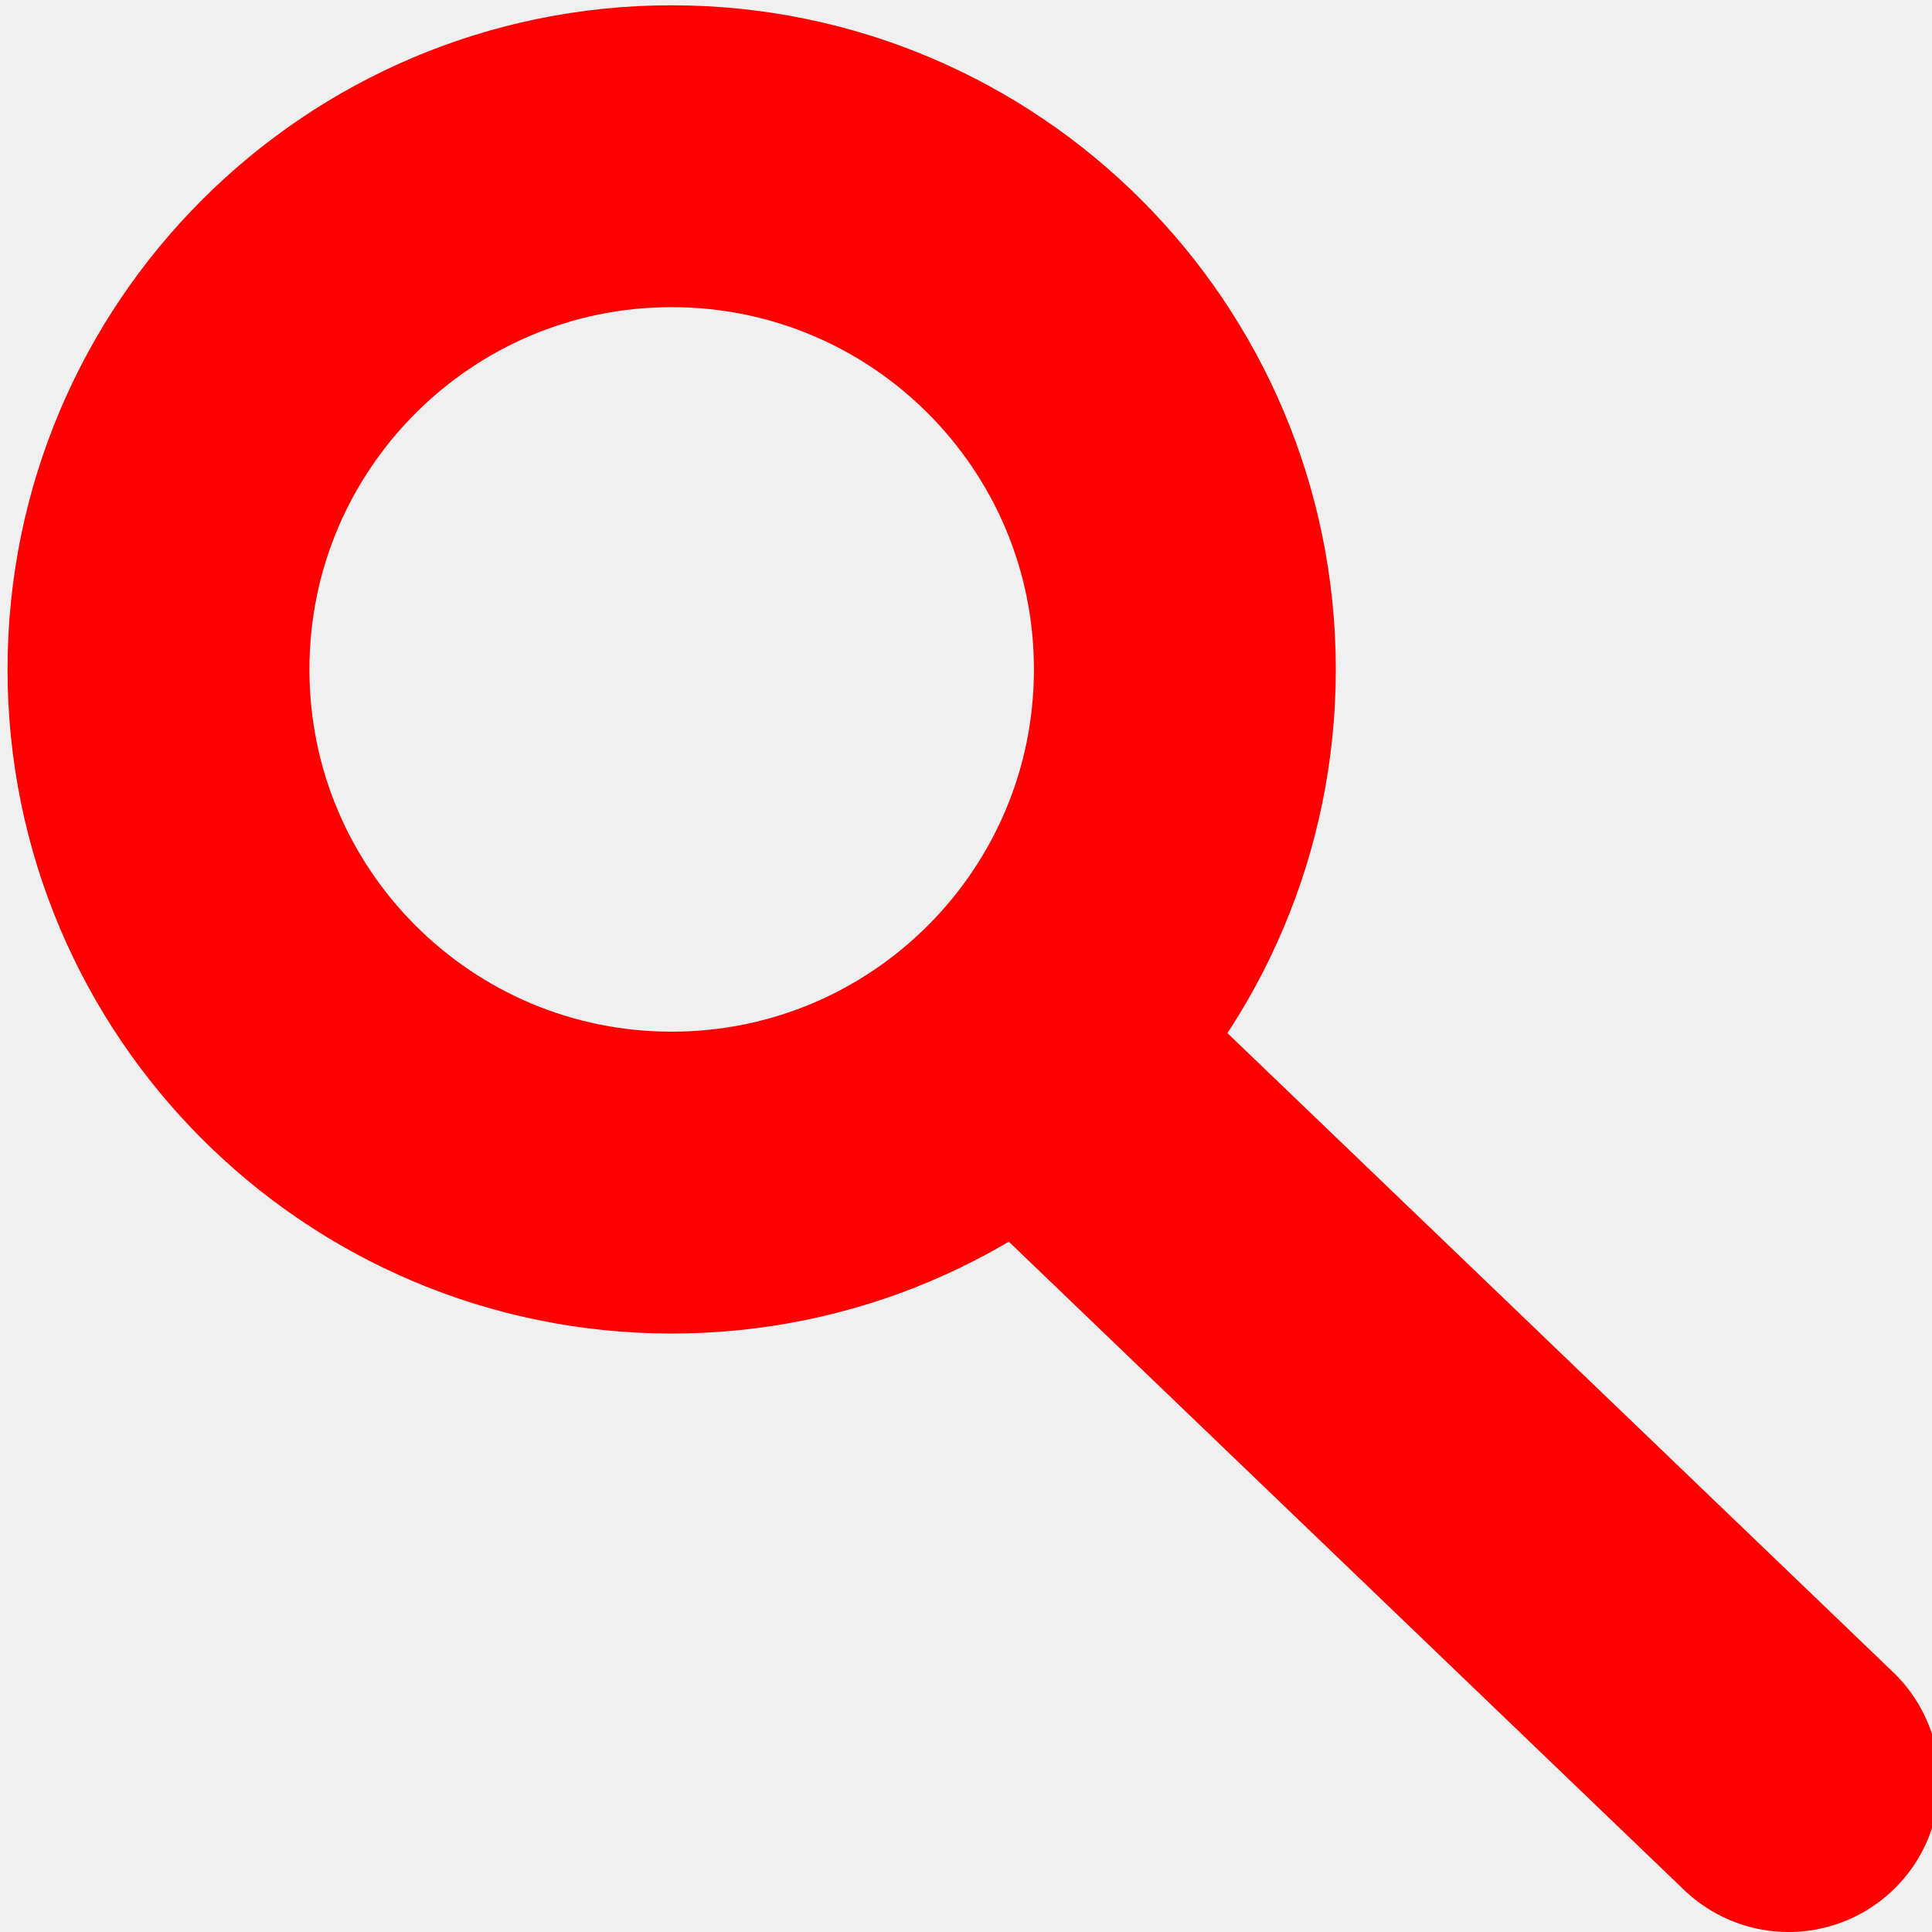
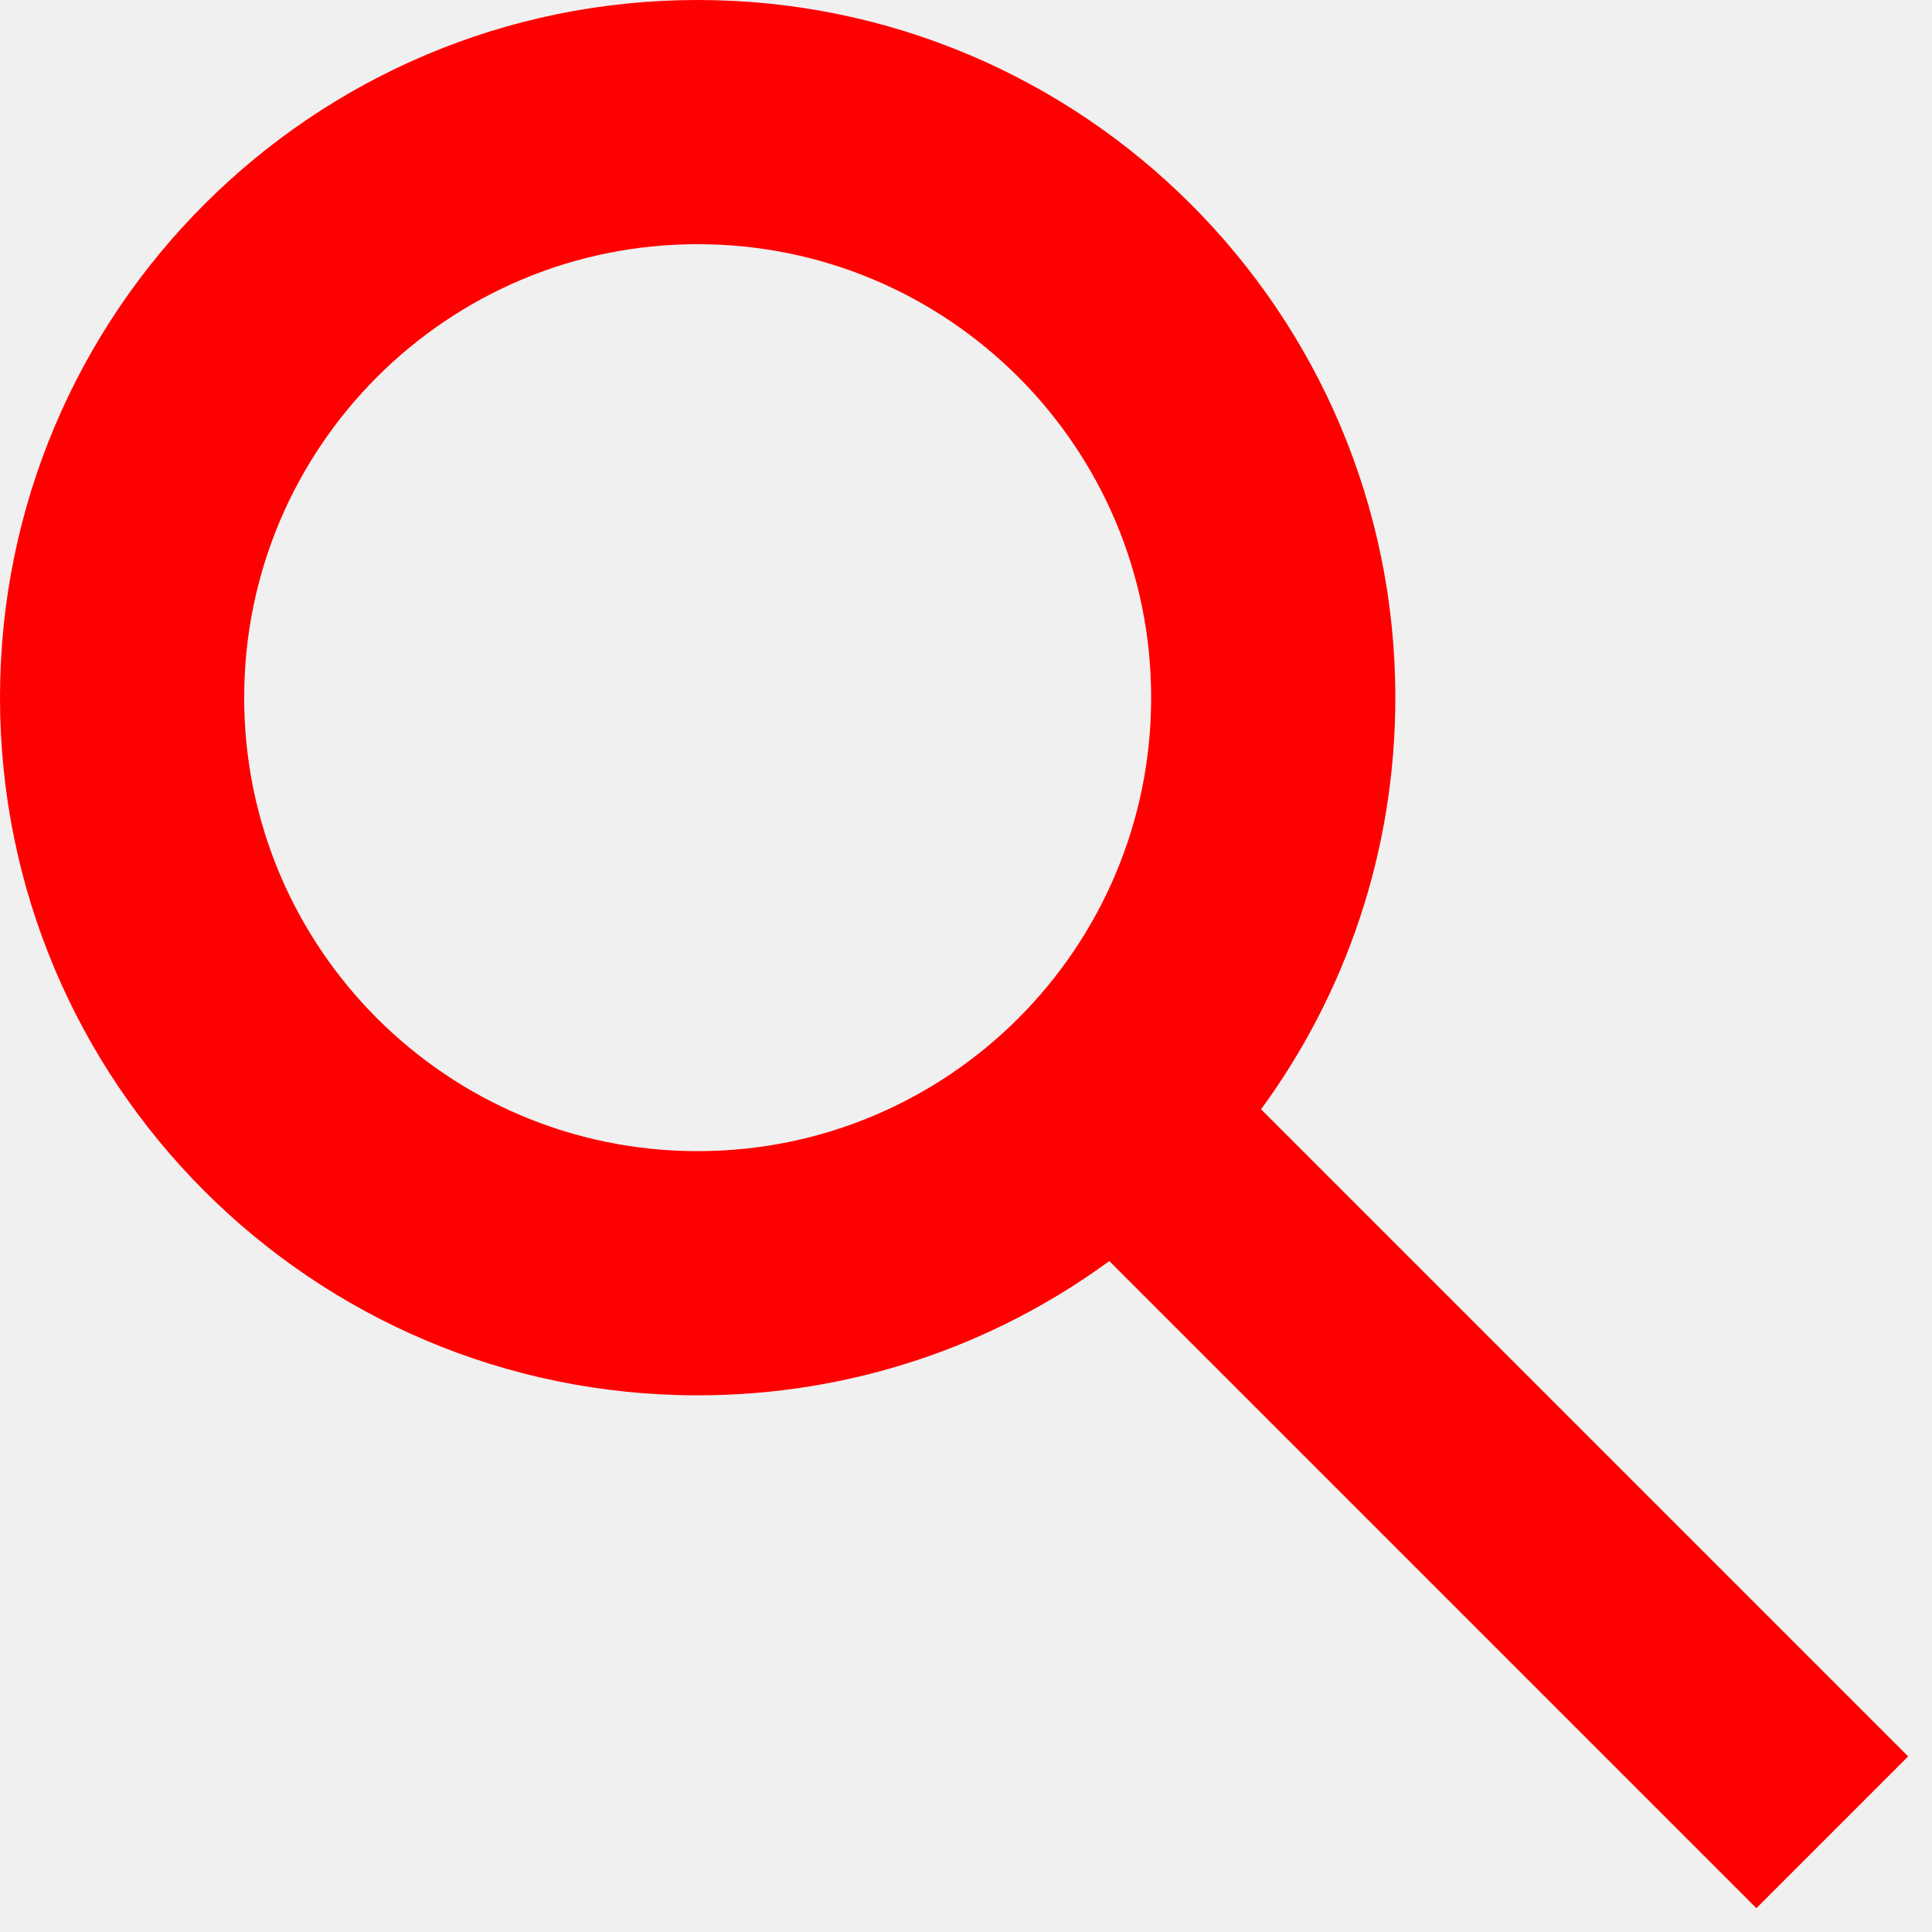
- <svg xmlns="http://www.w3.org/2000/svg" width="512" height="512">
-   <circle style="fill:none;stroke:#fe0000;stroke-width:80;stroke-linecap:round;stroke-linejoin:round;stroke-dasharray:none" cx="-178" cy="177.4" r="136" transform="scale(-1 1)" />
-   <path style="fill:none;stroke:#fe0000;stroke-width:80;stroke-linecap:round;stroke-linejoin:round;stroke-dasharray:none" d="m274 280 200 192" />
+ <svg xmlns="http://www.w3.org/2000/svg" width="18" height="18" viewBox="0 0 18 18" fill="none">
+   <g clip-path="url(#clip0_9_439)">
+     <path fill-rule="evenodd" clip-rule="evenodd" d="M6.5 13C2.91 13 0 10.09 0 6.5C0 2.91 2.91 0 6.5 0C10.09 0 13 2.91 13 6.5C13 7.934 12.536 9.26 11.749 10.335L17.778 16.364L16.364 17.778L10.335 11.749C9.26 12.536 7.934 13 6.5 13ZM6.5 10.725C4.167 10.725 2.275 8.833 2.275 6.5C2.275 4.167 4.167 2.275 6.5 2.275C8.833 2.275 10.725 4.167 10.725 6.5C10.725 8.833 8.833 10.725 6.5 10.725Z" fill="#FF0000" />
+   </g>
+   <defs>
+     <clipPath id="clip0_9_439">
+       <rect width="18" height="18" fill="white" />
+     </clipPath>
+   </defs>
</svg>
